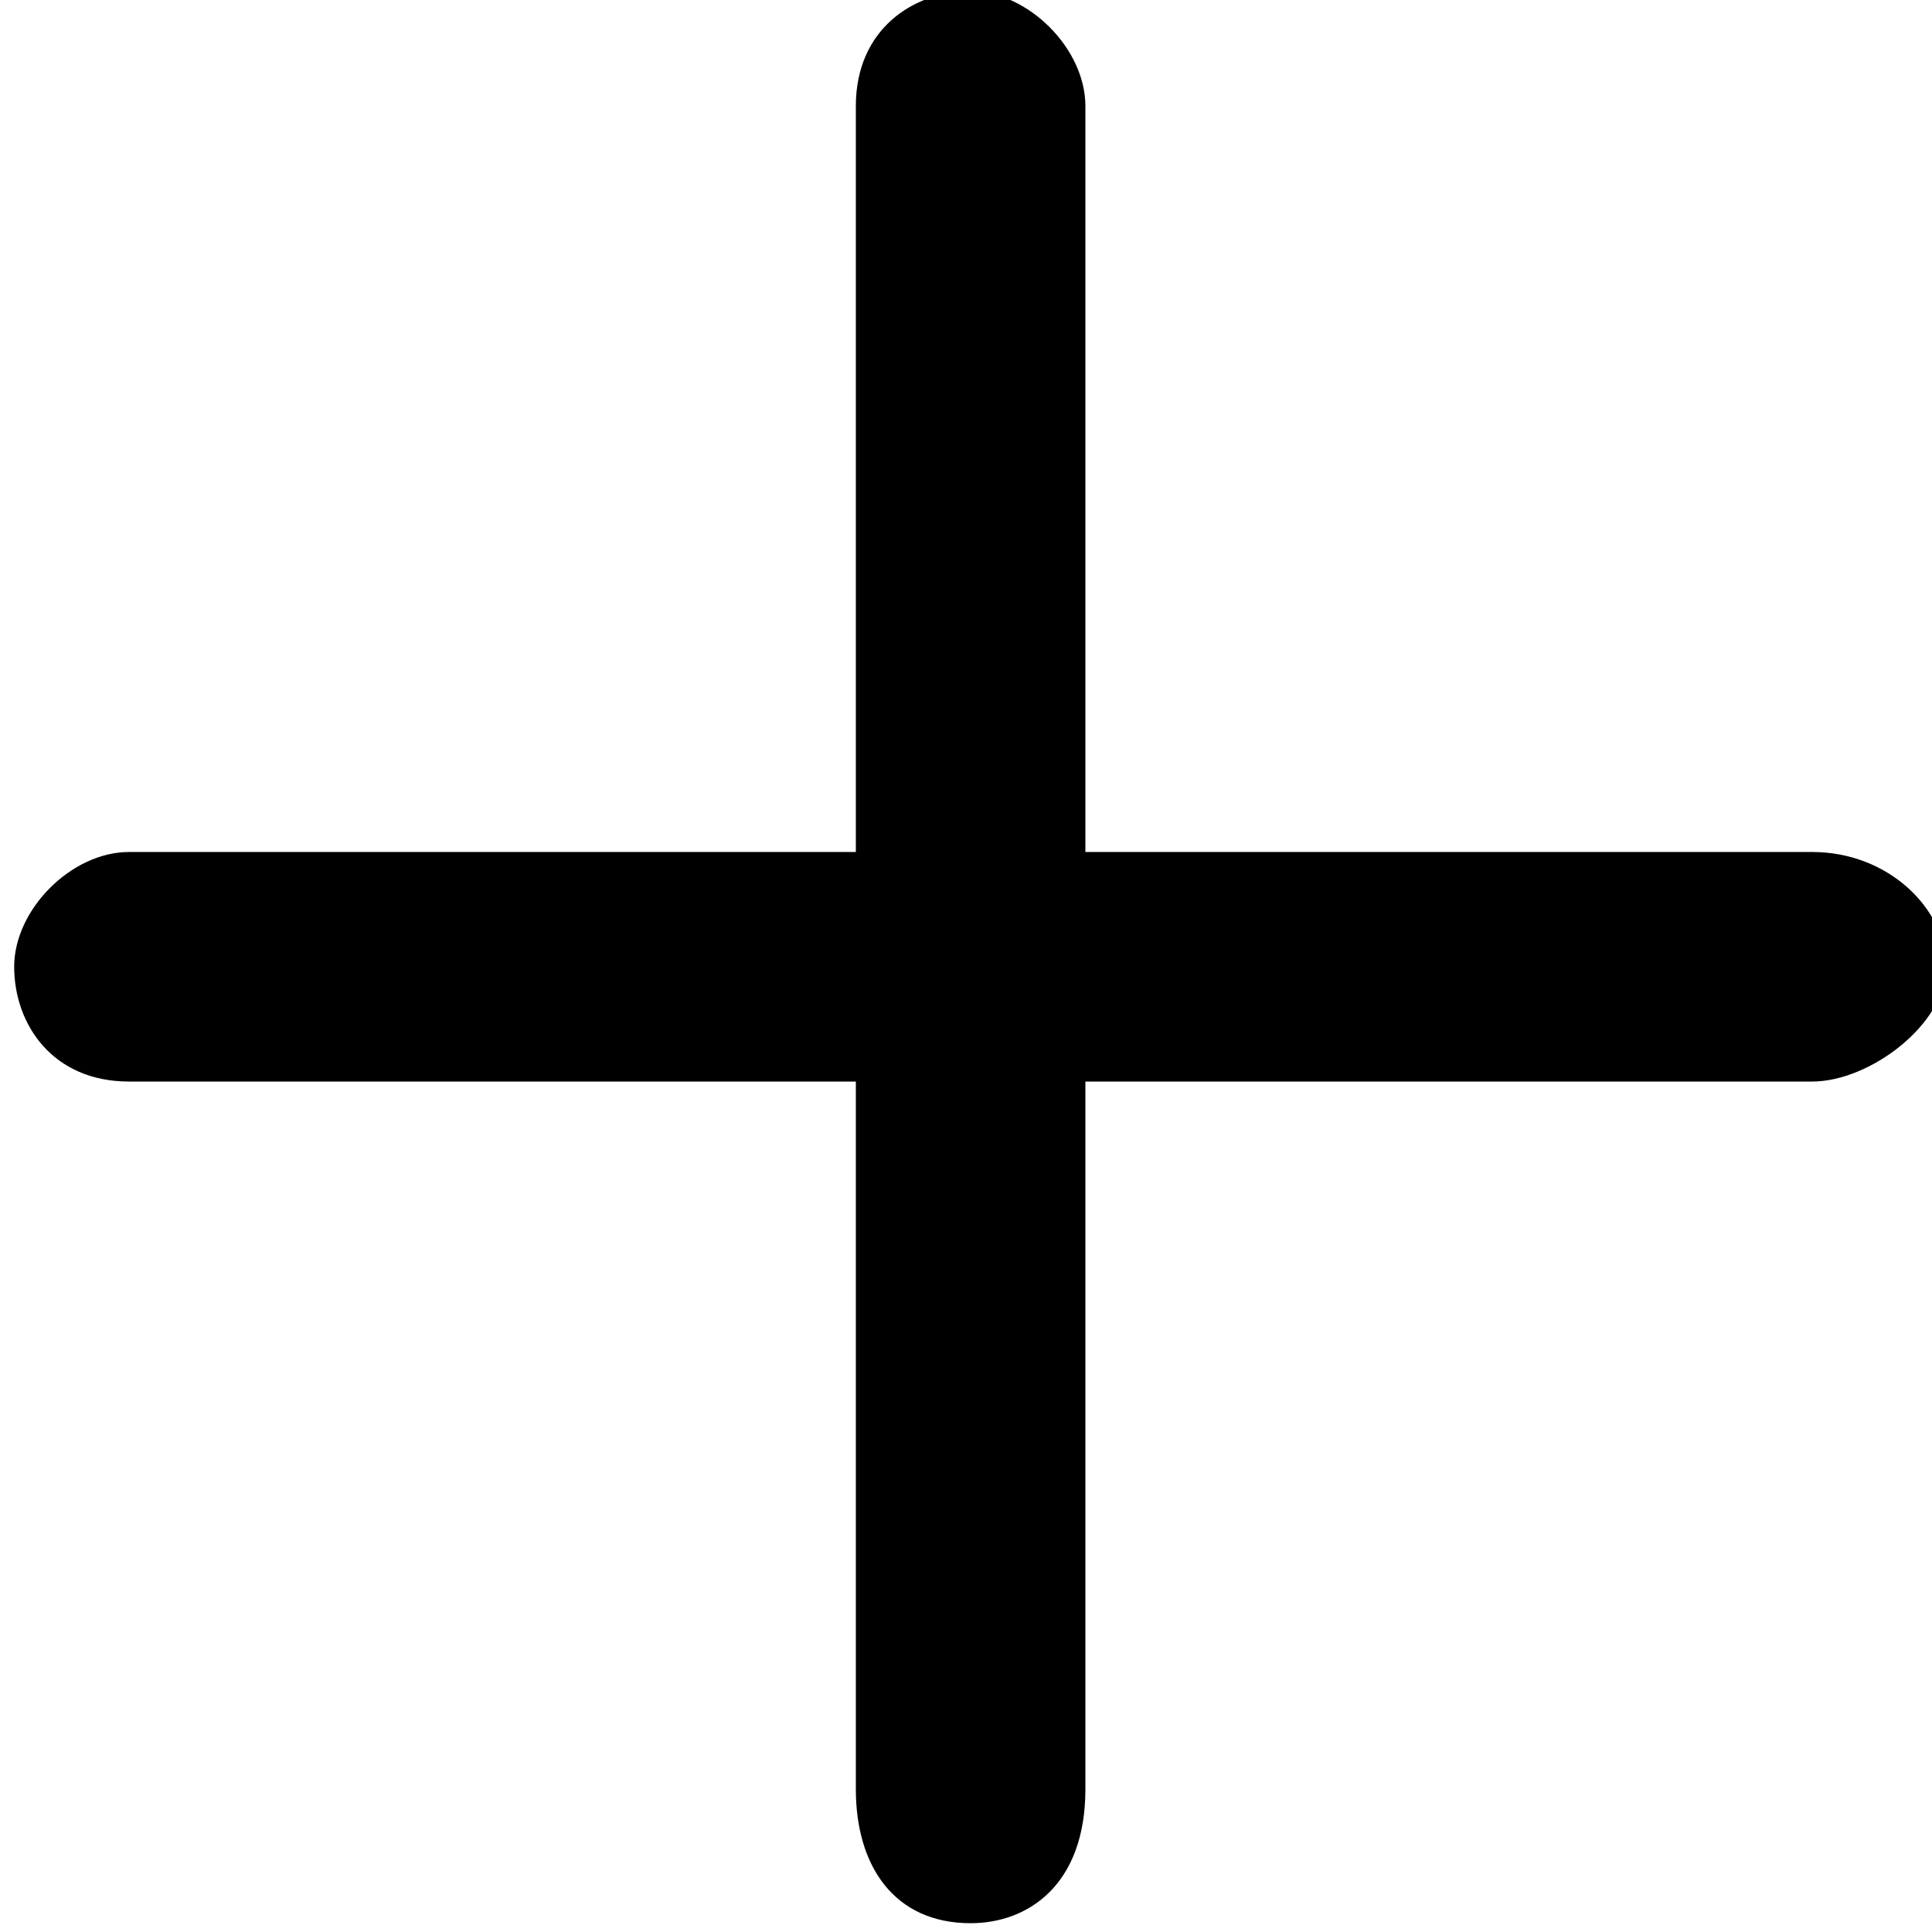
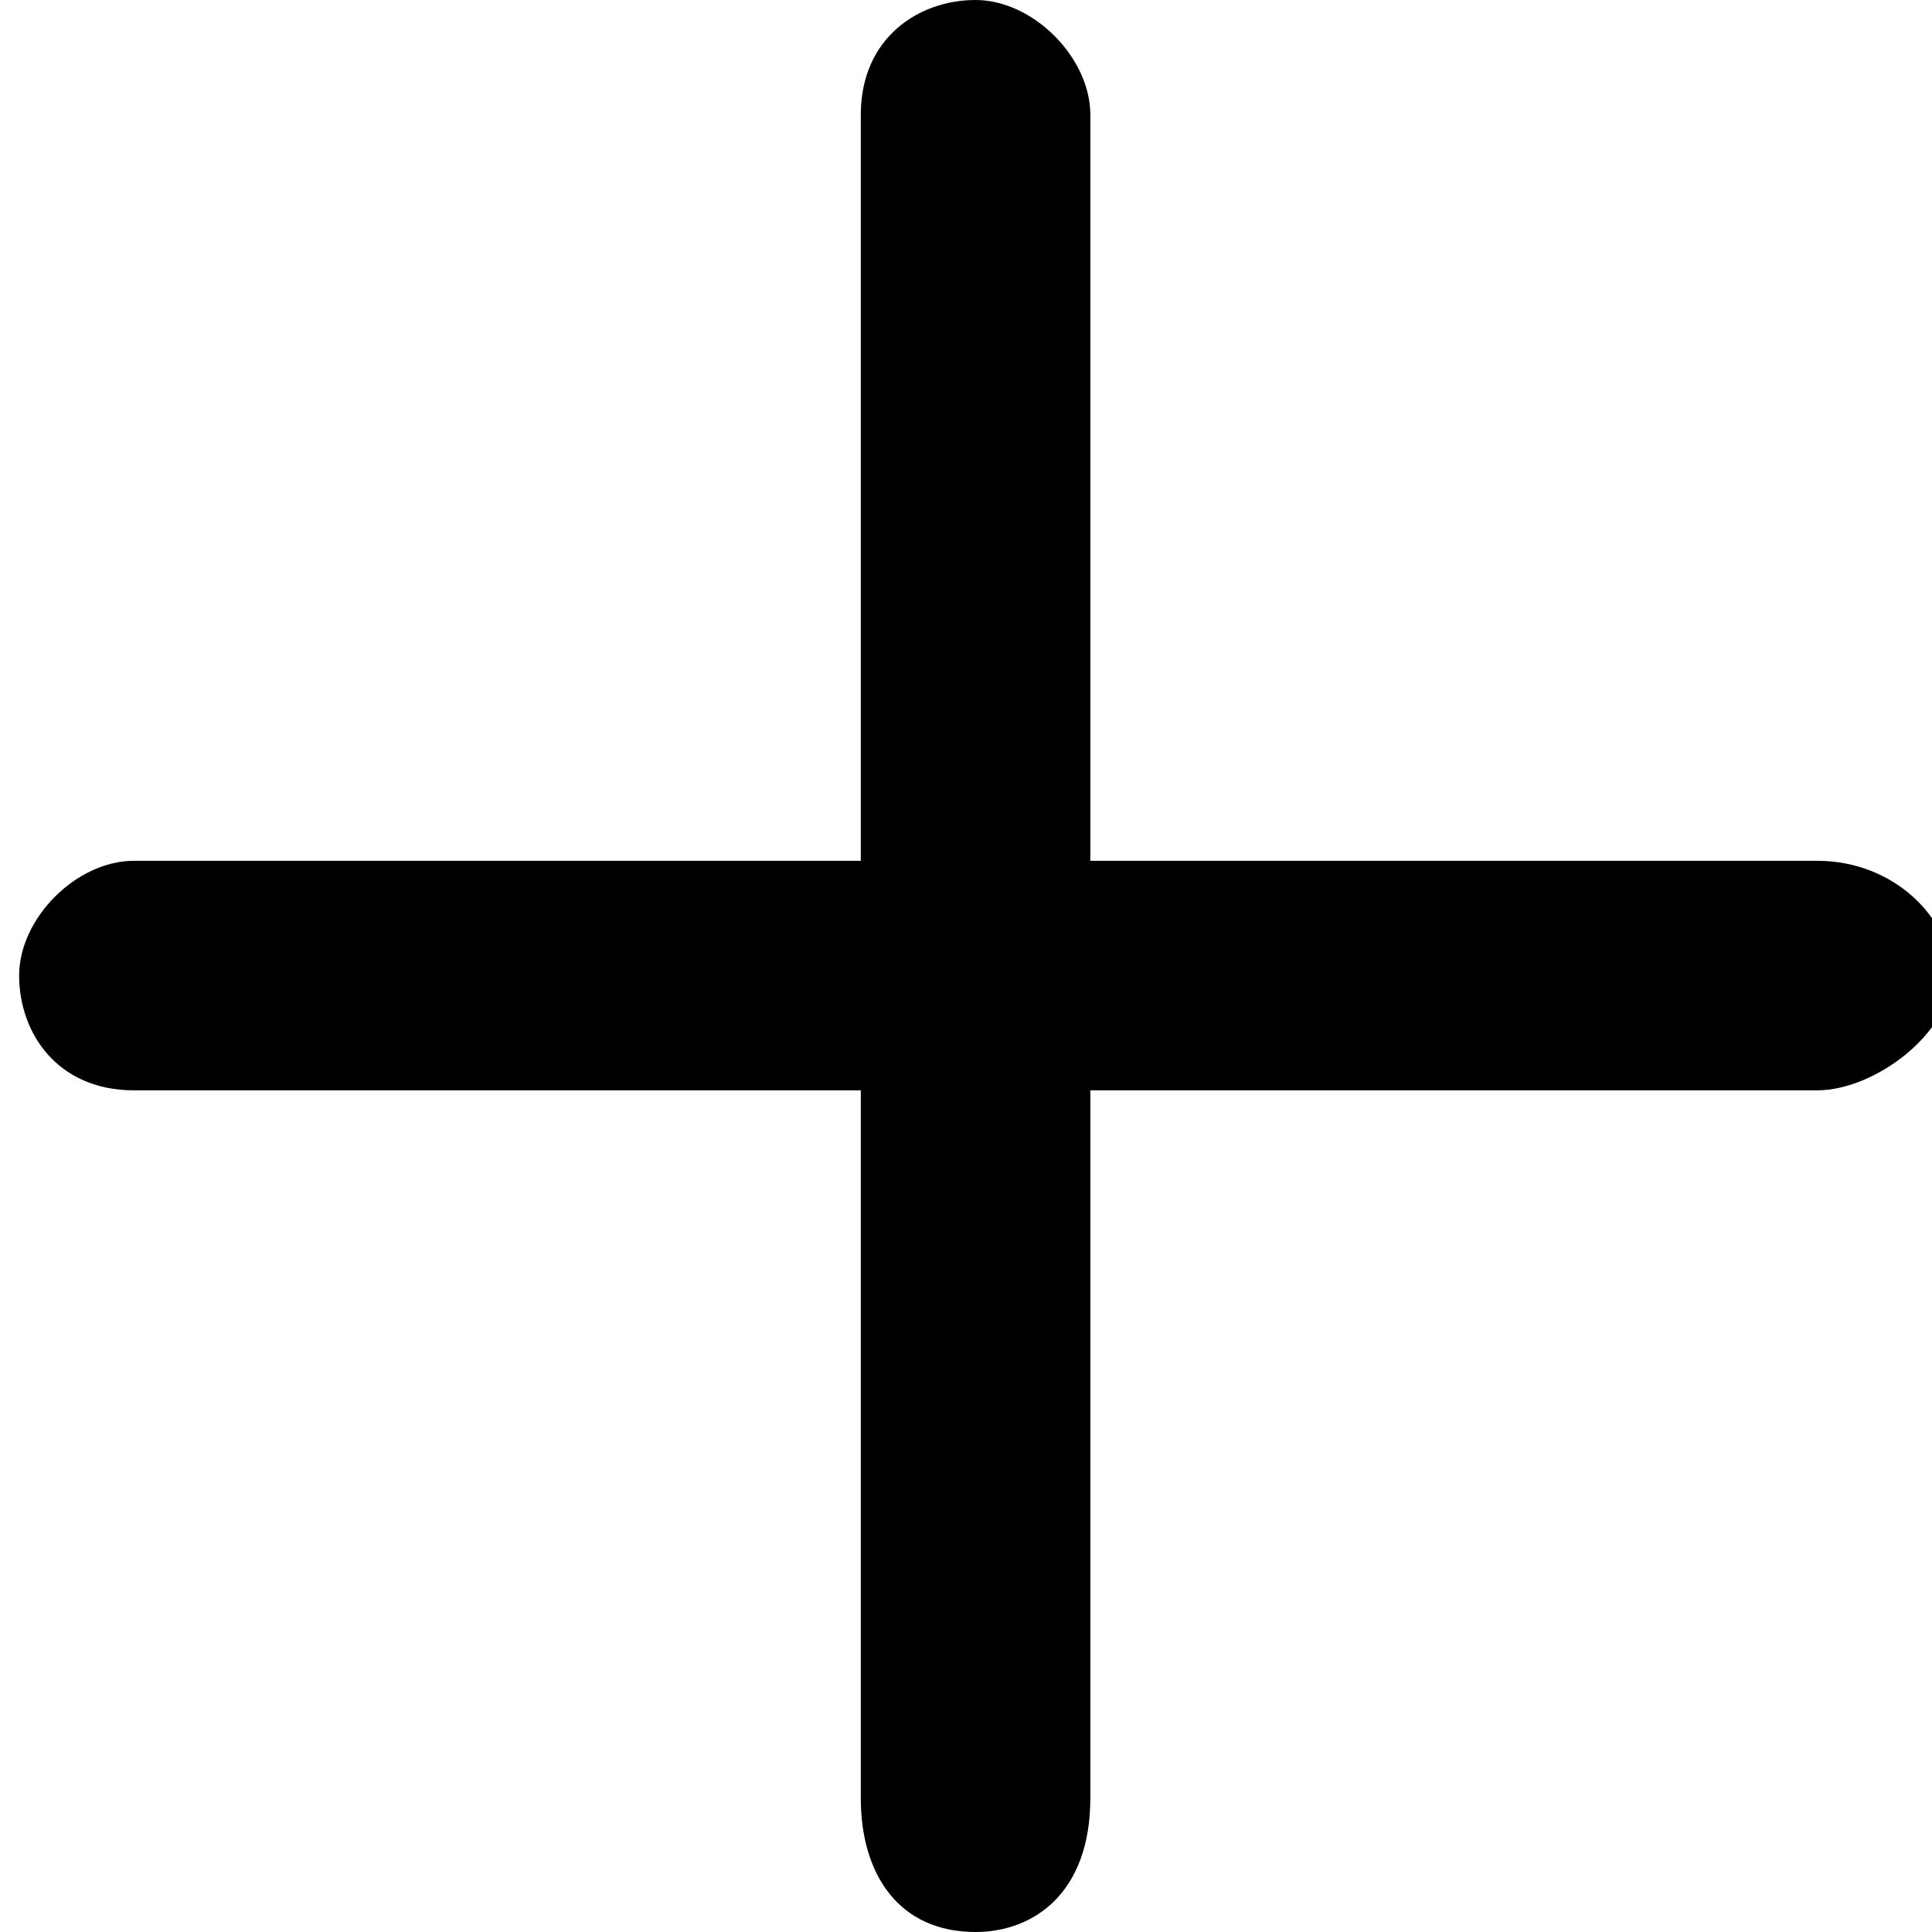
<svg xmlns="http://www.w3.org/2000/svg" version="1.1" id="Слой_1" x="0px" y="0px" viewBox="0 0 10.1 10.1" style="enable-background:new 0 0 10.1 10.1;" xml:space="preserve">
-   <g id="Сгруппировать_2557" transform="translate(-5118.526 -1593.146)">
-     <path d="M5128,1598.8h-8.8c-0.4,0-0.6-0.3-0.6-0.6s0.3-0.6,0.6-0.6h8.8c0.4,0,0.7,0.3,0.7,0.6S5128.3,1598.8,5128,1598.8z" />
-     <path d="M5123.6,1603.2c-0.4,0-0.6-0.3-0.6-0.7v-8.8c0-0.4,0.3-0.6,0.6-0.6s0.6,0.3,0.6,0.6v8.8   C5124.2,1603,5123.9,1603.2,5123.6,1603.2z" />
-   </g>
+   <path d="M9.5,5.7H0.7c-0.4,0-0.6-0.3-0.6-0.6s0.3-0.6,0.6-0.6h8.8c0.4,0,0.7,0.3,0.7,0.6S9.8,5.7,9.5,5.7z" />
+   <path d="M5.1,10.1c-0.4,0-0.6-0.3-0.6-0.7V0.6C4.5,0.2,4.8,0,5.1,0s0.6,0.3,0.6,0.6v8.8C5.7,9.9,5.4,10.1,5.1,10.1z" />
</svg>
